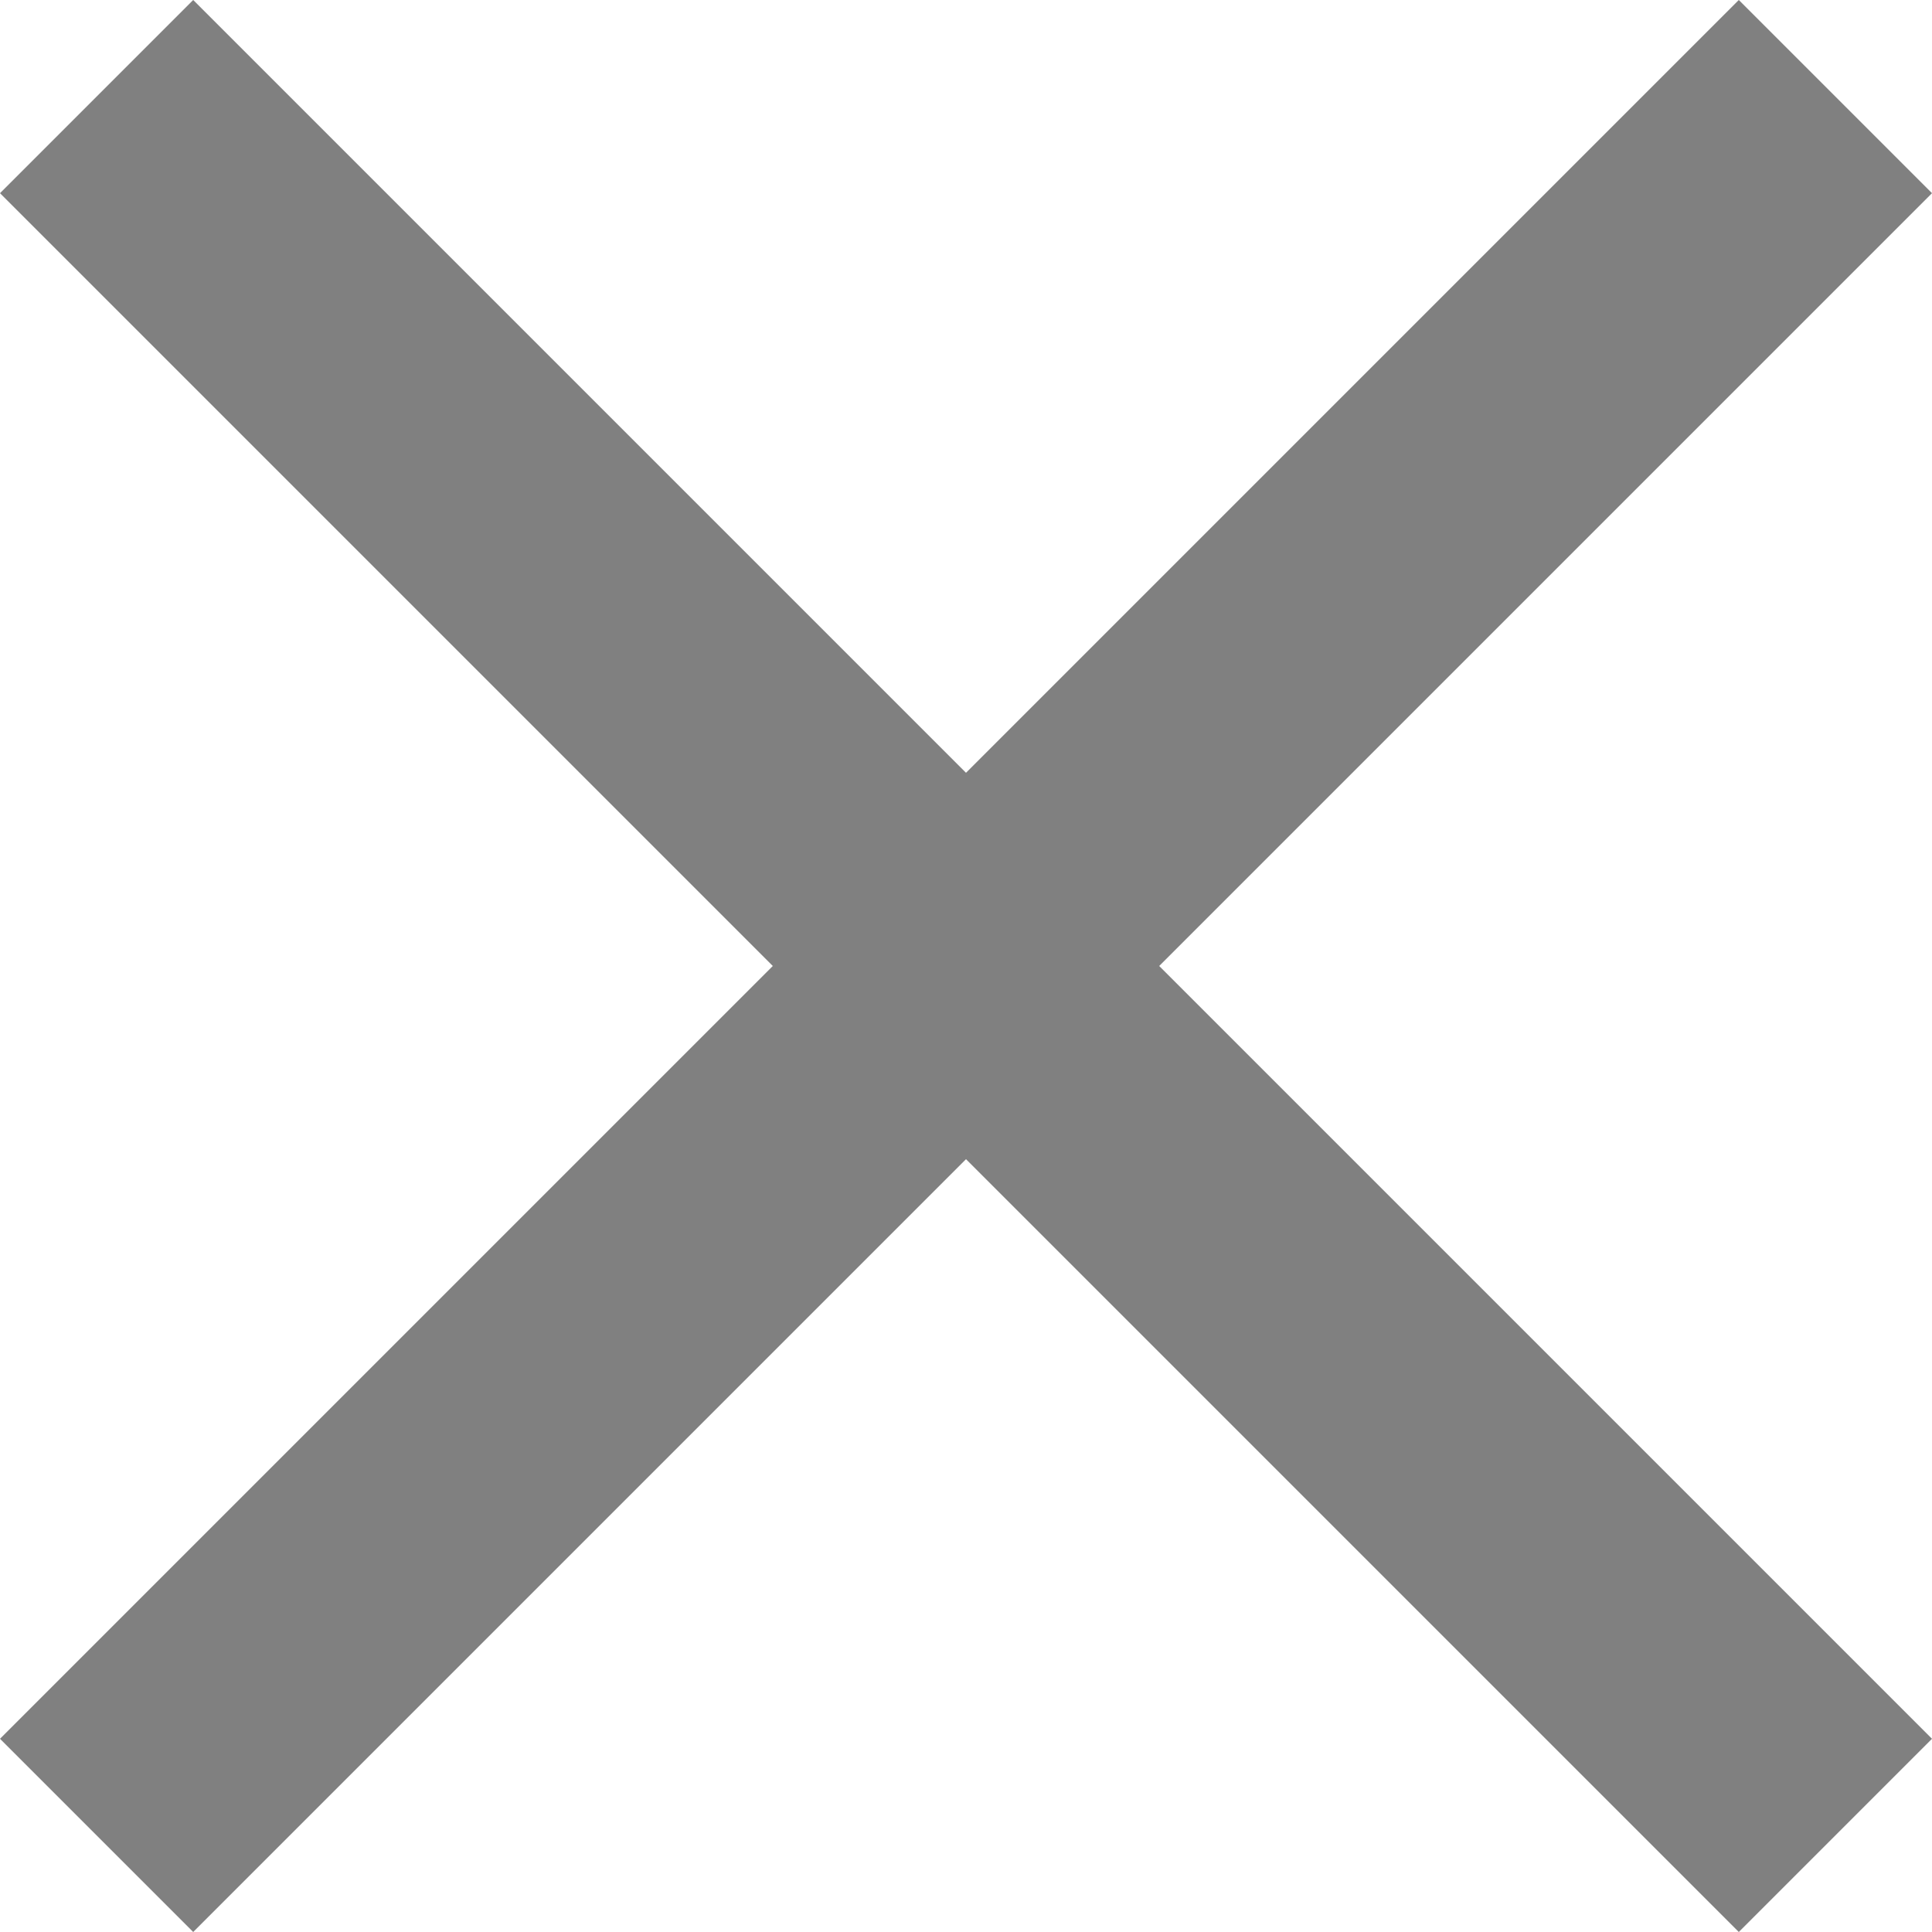
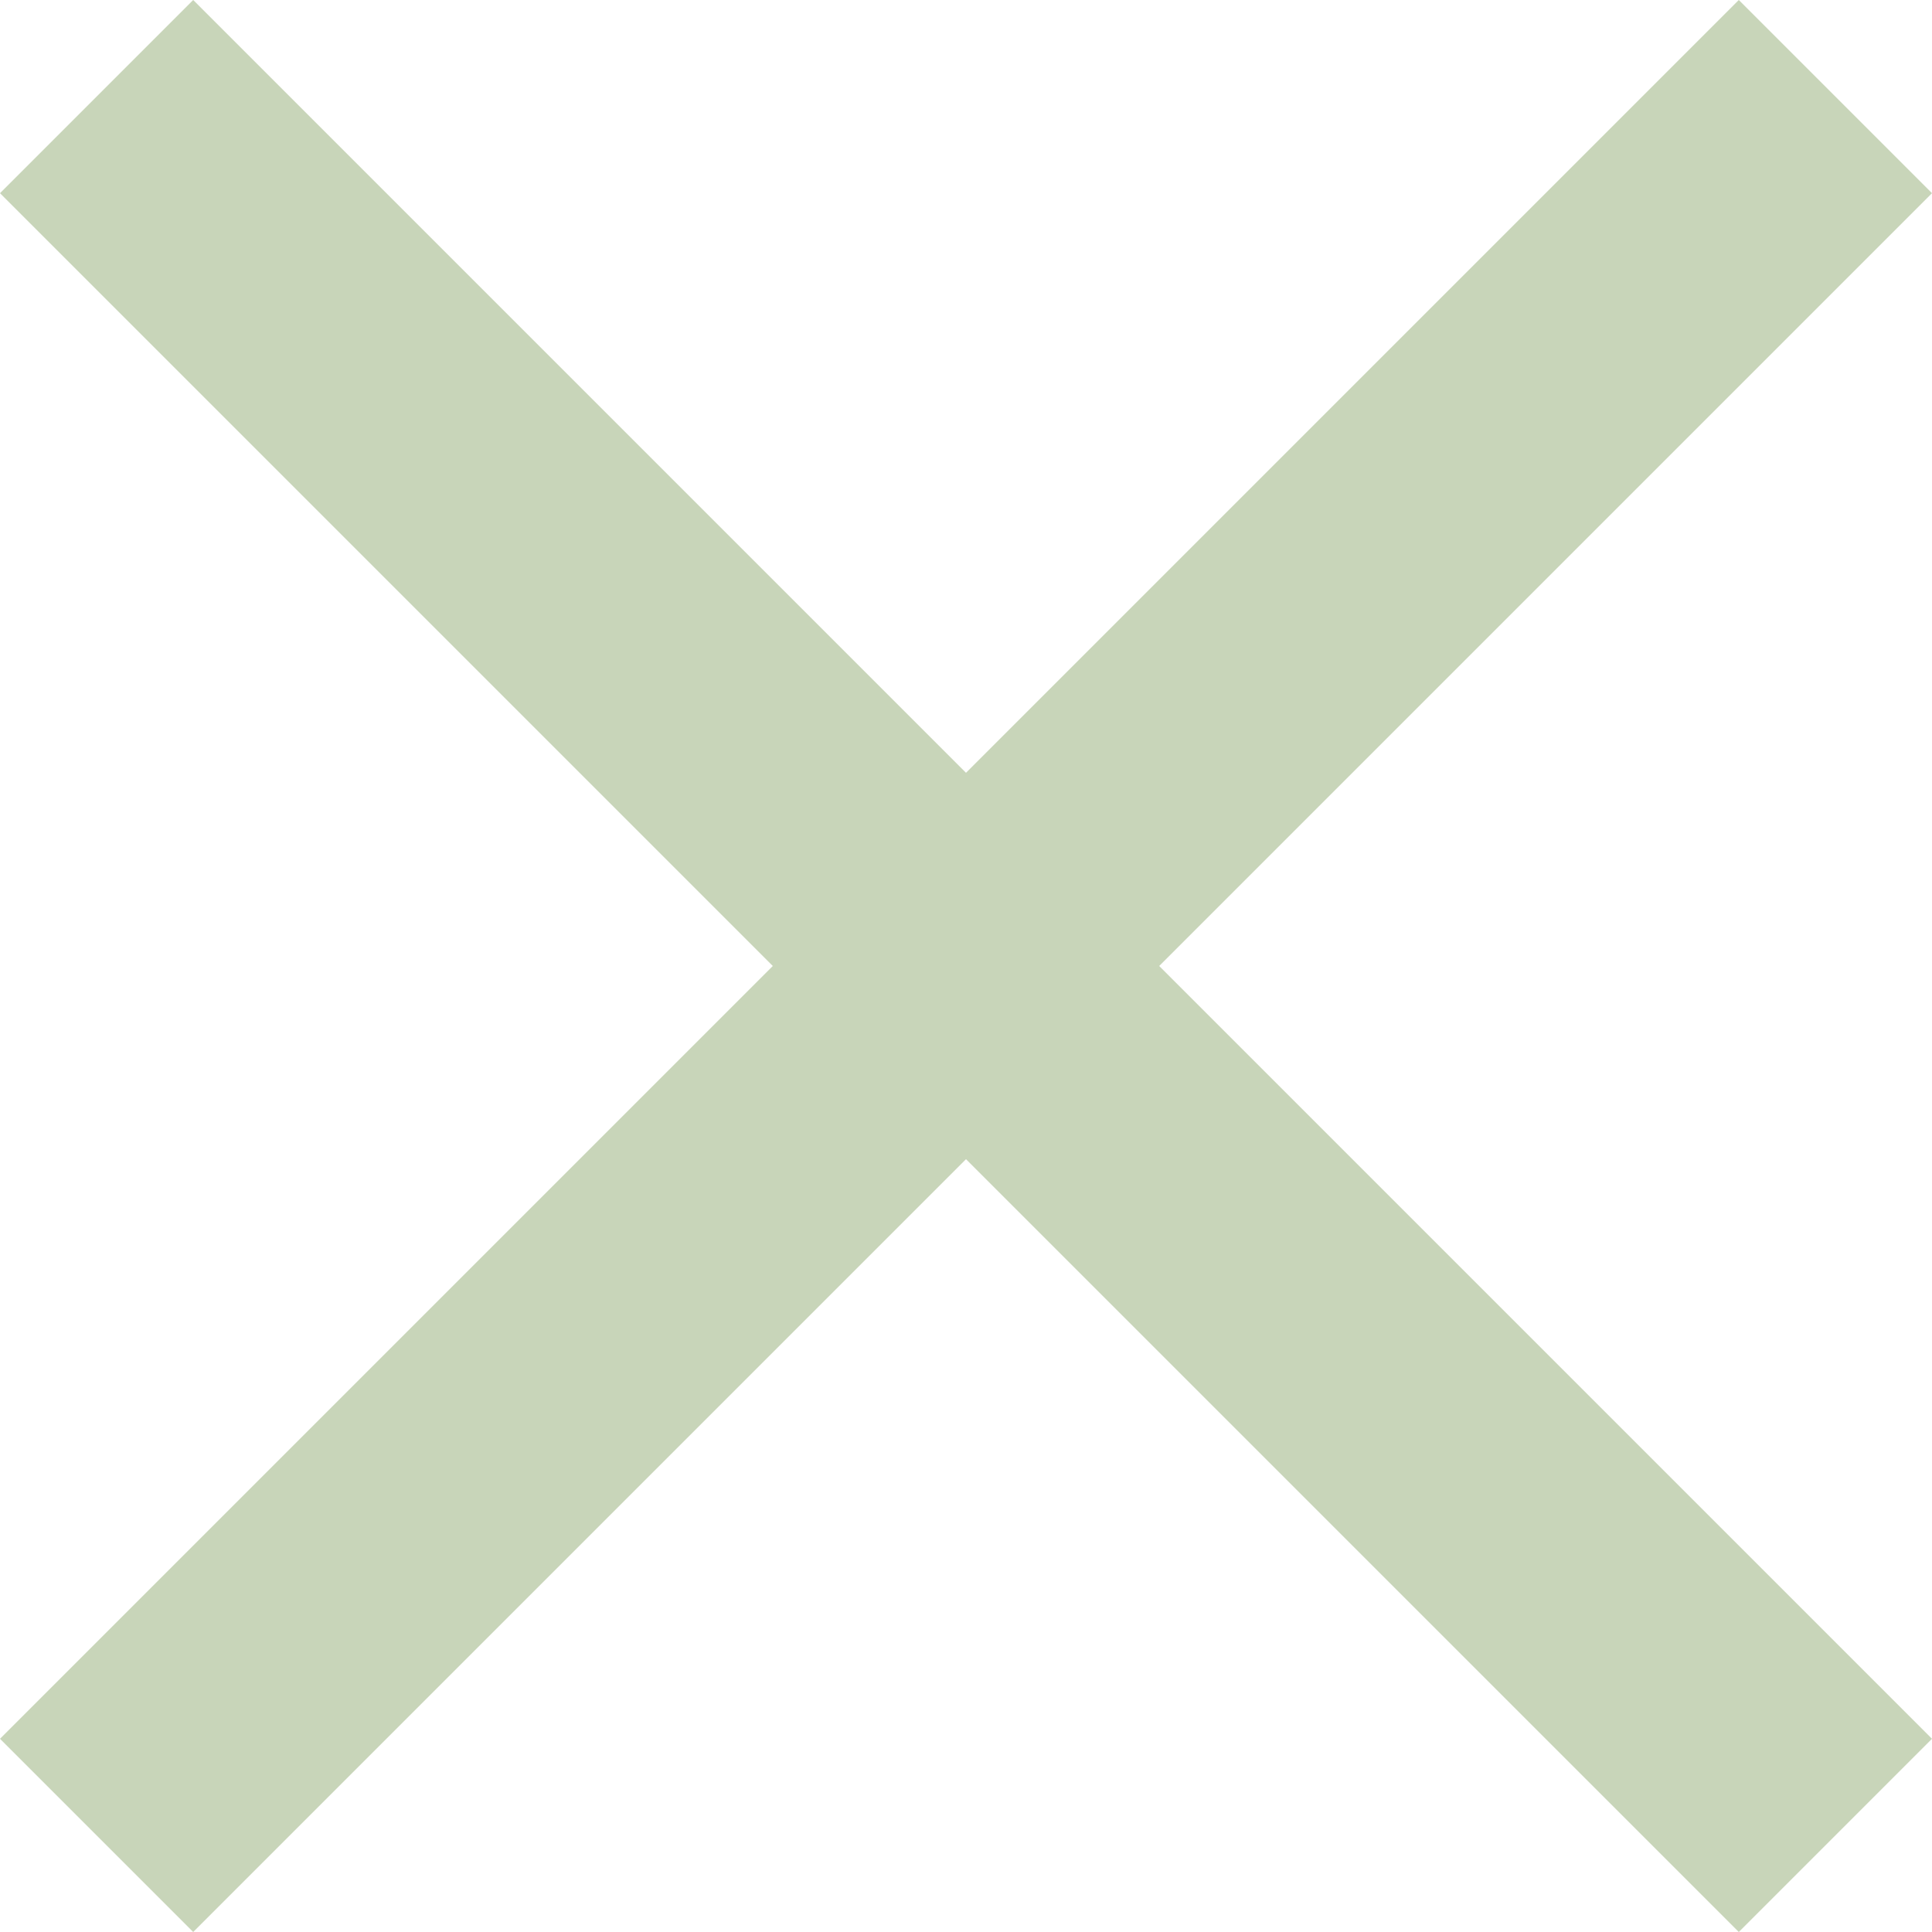
- <svg xmlns="http://www.w3.org/2000/svg" version="1.1" id="Capa_1" x="0px" y="0px" width="357px" height="357px" viewBox="0 0 357 357" style="enable-background:new 0 0 357 357;" xml:space="preserve" fill="grey">
+ <svg xmlns="http://www.w3.org/2000/svg" version="1.1" id="Capa_1" x="0px" y="0px" width="357px" height="357px" viewBox="0 0 357 357" style="enable-background:new 0 0 357 357;" xml:space="preserve" fill="#c8d5b9">
  <g>
    <g id="close">
      <polygon points="357,35.7 321.3,0 178.5,142.8 35.7,0 0,35.7 142.8,178.5 0,321.3 35.7,357 178.5,214.2 321.3,357 357,321.3     214.2,178.5   " />
    </g>
  </g>
-   <g>
- </g>
-   <g>
- </g>
-   <g>
- </g>
-   <g>
- </g>
-   <g>
- </g>
-   <g>
- </g>
-   <g>
- </g>
-   <g>
- </g>
-   <g>
- </g>
-   <g>
- </g>
-   <g>
- </g>
-   <g>
- </g>
-   <g>
- </g>
-   <g>
- </g>
-   <g>
- </g>
+   <g />
+   <g />
+   <g />
+   <g />
+   <g />
+   <g />
+   <g />
+   <g />
+   <g />
+   <g />
+   <g />
+   <g />
+   <g />
+   <g />
+   <g />
</svg>
